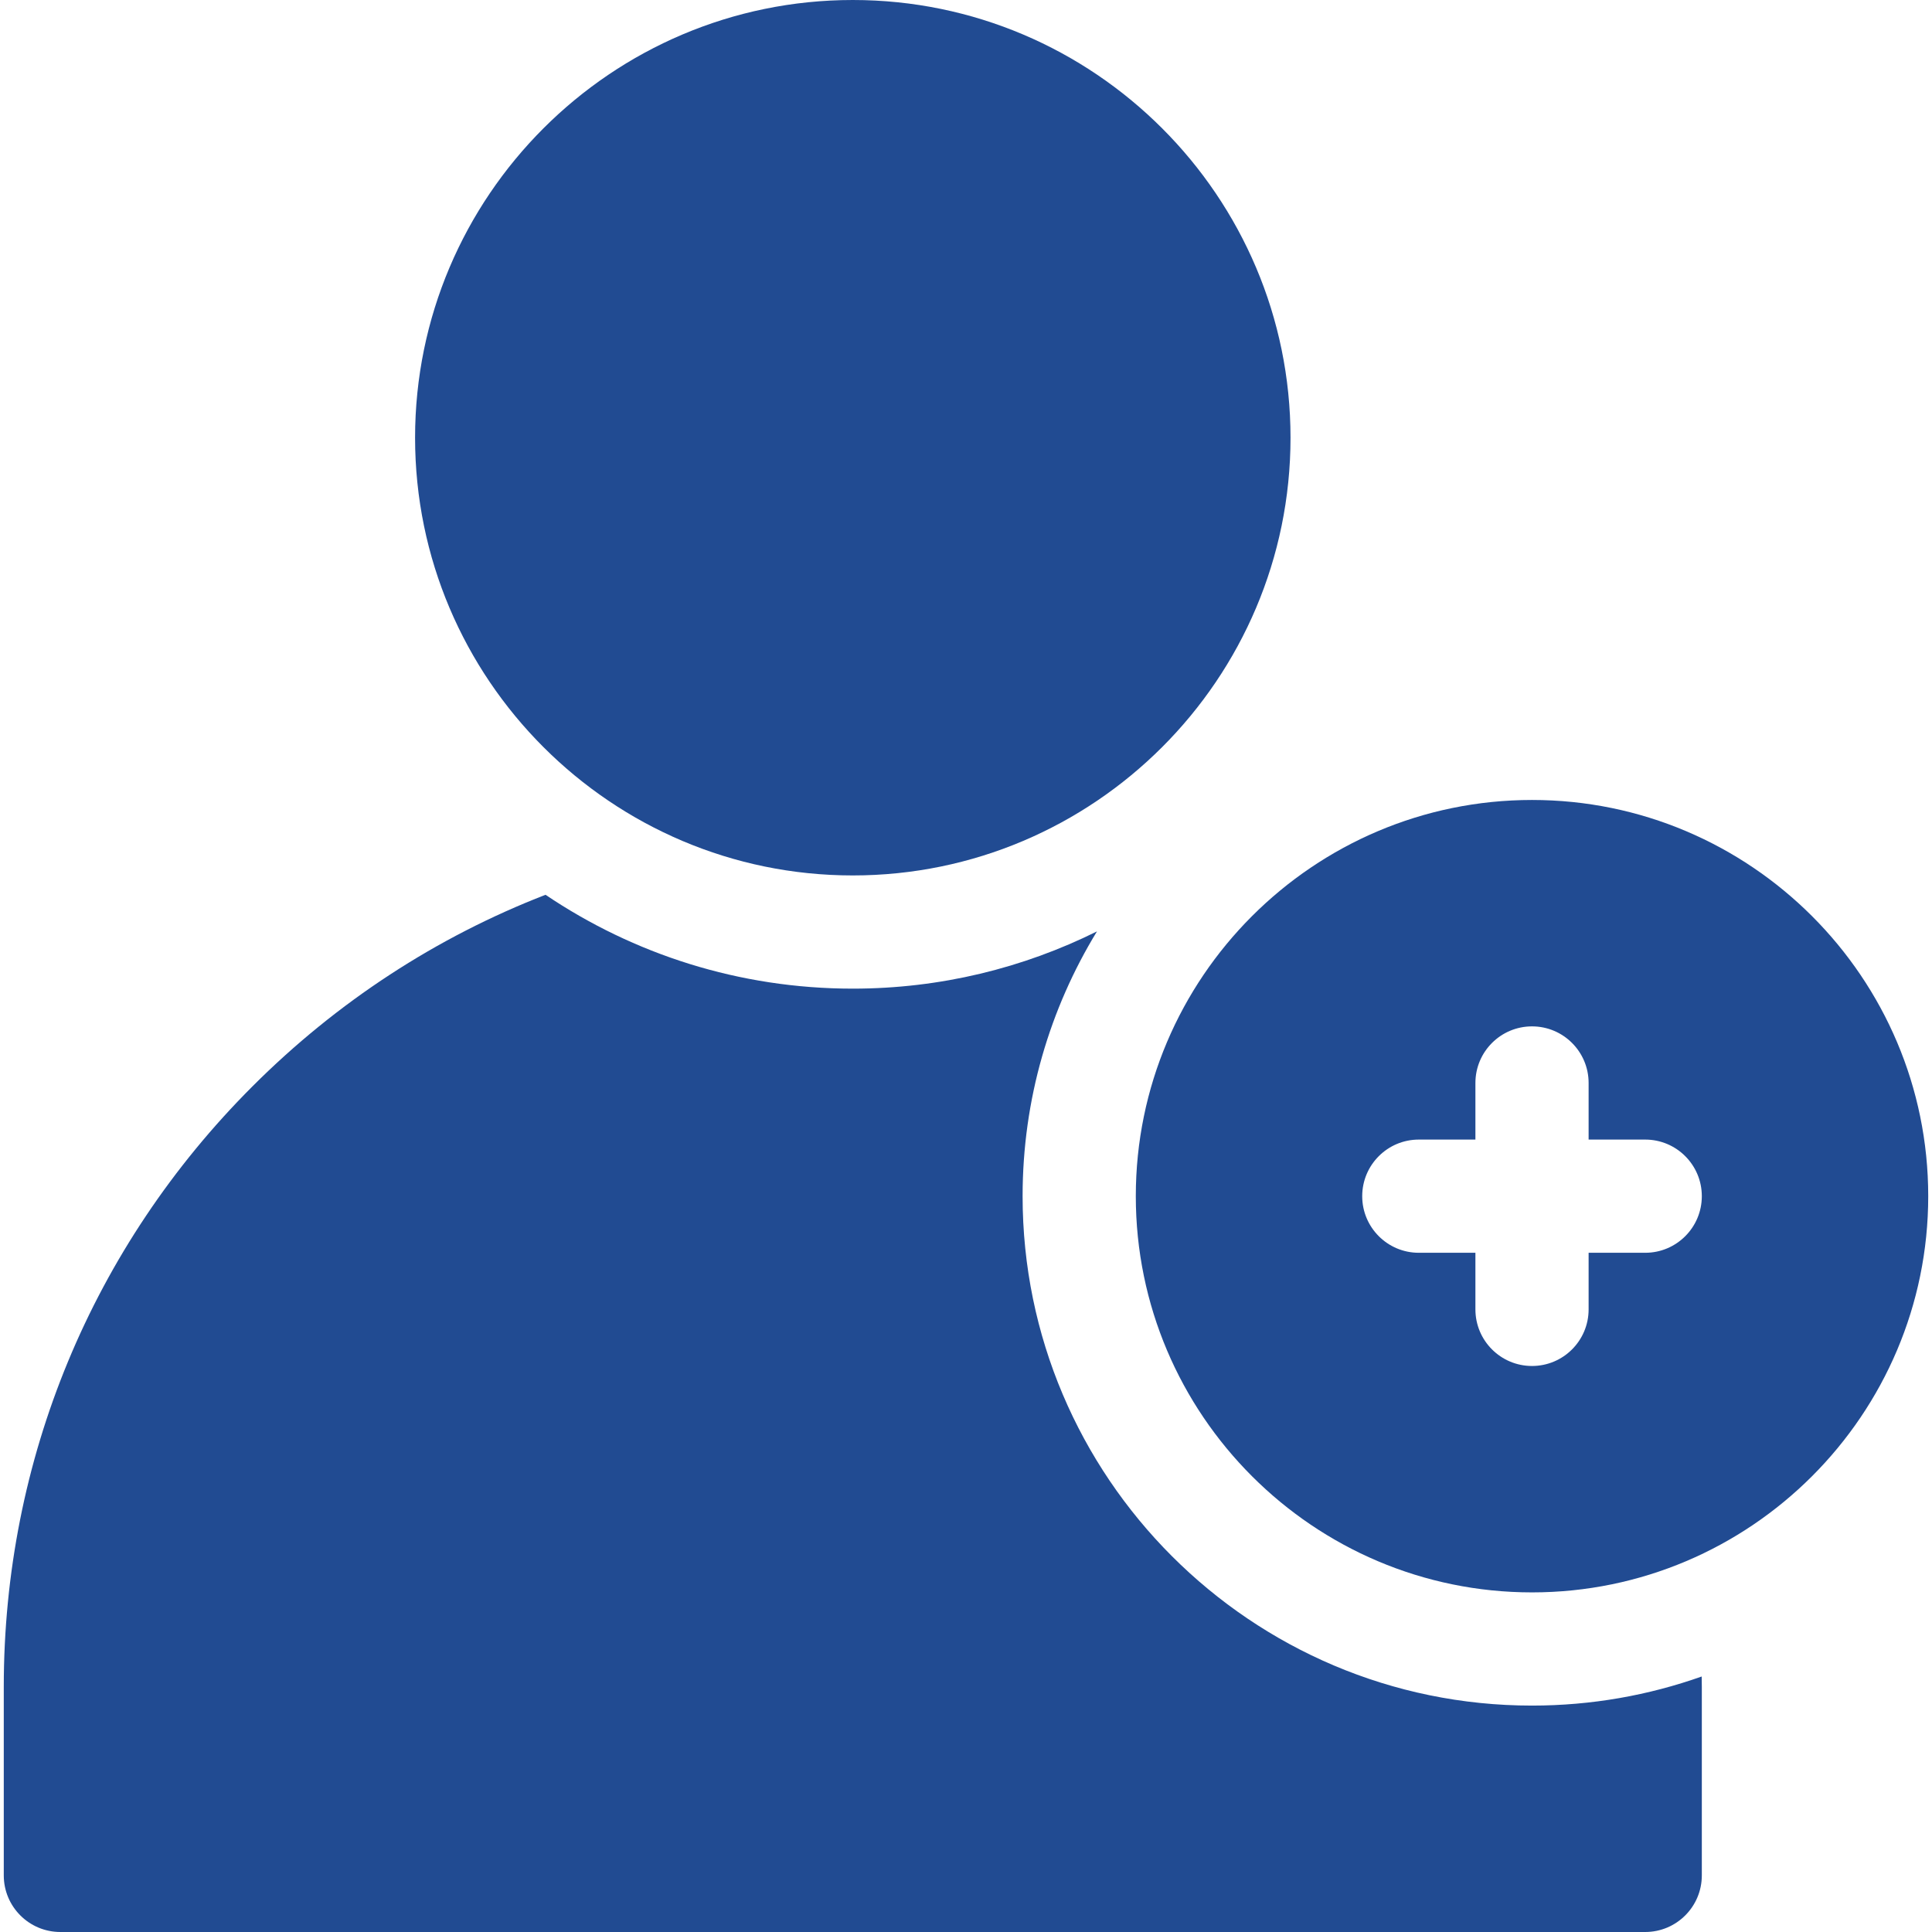
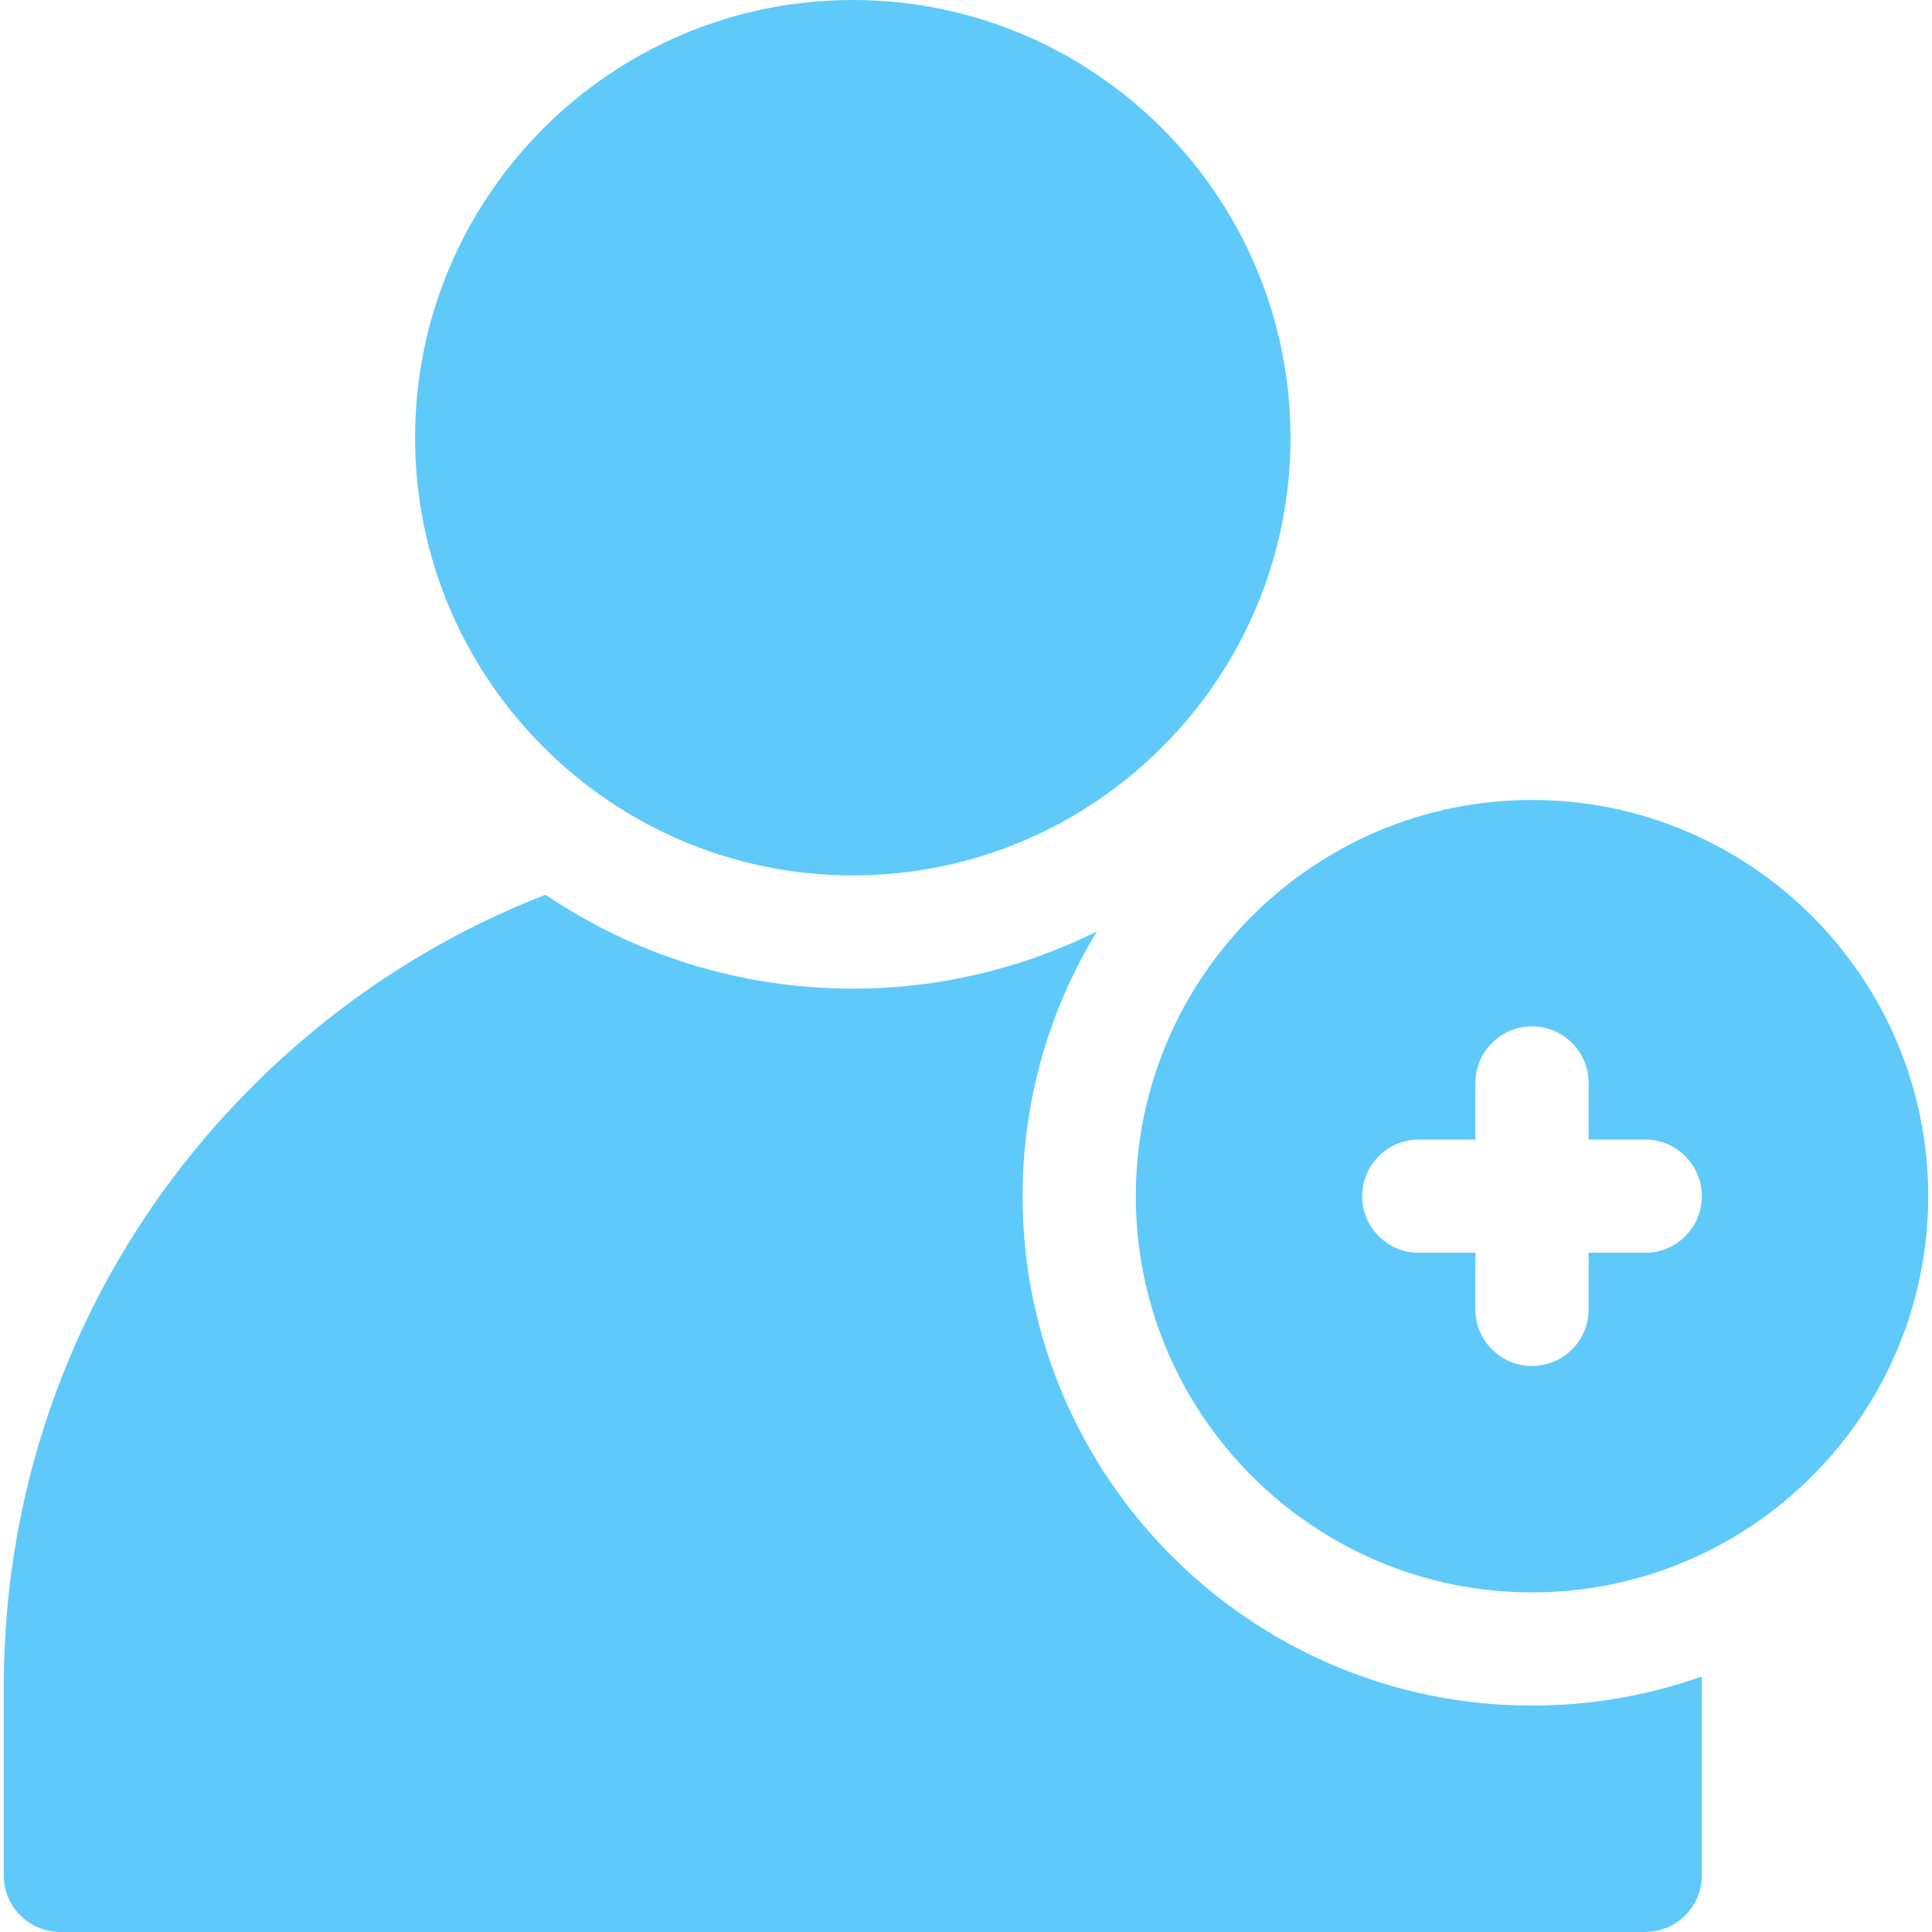
<svg xmlns="http://www.w3.org/2000/svg" version="1.1" width="512" height="512" x="0" y="0" viewBox="0 0 512 512" style="enable-background:new 0 0 512 512" xml:space="preserve" class="">
  <g>
-     <path d="M226 232c-63.963 0-116-52.037-116-116S162.037 0 226 0s116 52.037 116 116-52.037 116-116 116zM271 317c0-25.68 7.21-49.707 19.708-70.167C271.193 256.526 249.228 262 226 262c-30.128 0-58.152-9.174-81.429-24.874-28.782 11.157-55.186 28.291-77.669 50.774C24.404 330.397 1 386.899 1 446.999V497c0 8.284 6.716 15 15 15h420c8.284 0 15-6.716 15-15v-50.001c0-.901-.025-1.805-.036-2.708C436.892 449.277 421.759 452 406 452c-74.439 0-135-60.561-135-135z" fill="#214B92" opacity="1" data-original="#000000" class="" />
-     <path d="M406 212c-57.897 0-105 47.103-105 105s47.103 105 105 105 105-47.103 105-105-47.103-105-105-105zm30 120h-15v15c0 8.284-6.716 15-15 15s-15-6.716-15-15v-15h-15c-8.284 0-15-6.716-15-15s6.716-15 15-15h15v-15c0-8.284 6.716-15 15-15s15 6.716 15 15v15h15c8.284 0 15 6.716 15 15s-6.716 15-15 15z" fill="#214B92" opacity="1" data-original="#000000" class="" />
+     <path d="M226 232c-63.963 0-116-52.037-116-116S162.037 0 226 0s116 52.037 116 116-52.037 116-116 116zM271 317c0-25.68 7.21-49.707 19.708-70.167C271.193 256.526 249.228 262 226 262c-30.128 0-58.152-9.174-81.429-24.874-28.782 11.157-55.186 28.291-77.669 50.774C24.404 330.397 1 386.899 1 446.999V497c0 8.284 6.716 15 15 15h420c8.284 0 15-6.716 15-15v-50.001c0-.901-.025-1.805-.036-2.708C436.892 449.277 421.759 452 406 452c-74.439 0-135-60.561-135-135z" fill="#5fcafa" opacity="1" data-original="#000000" class="" />
+     <path d="M406 212c-57.897 0-105 47.103-105 105s47.103 105 105 105 105-47.103 105-105-47.103-105-105-105zm30 120h-15v15c0 8.284-6.716 15-15 15s-15-6.716-15-15v-15h-15c-8.284 0-15-6.716-15-15s6.716-15 15-15h15v-15c0-8.284 6.716-15 15-15s15 6.716 15 15v15h15c8.284 0 15 6.716 15 15s-6.716 15-15 15z" fill="#5fcafa" opacity="1" data-original="#000000" class="" />
  </g>
</svg>
